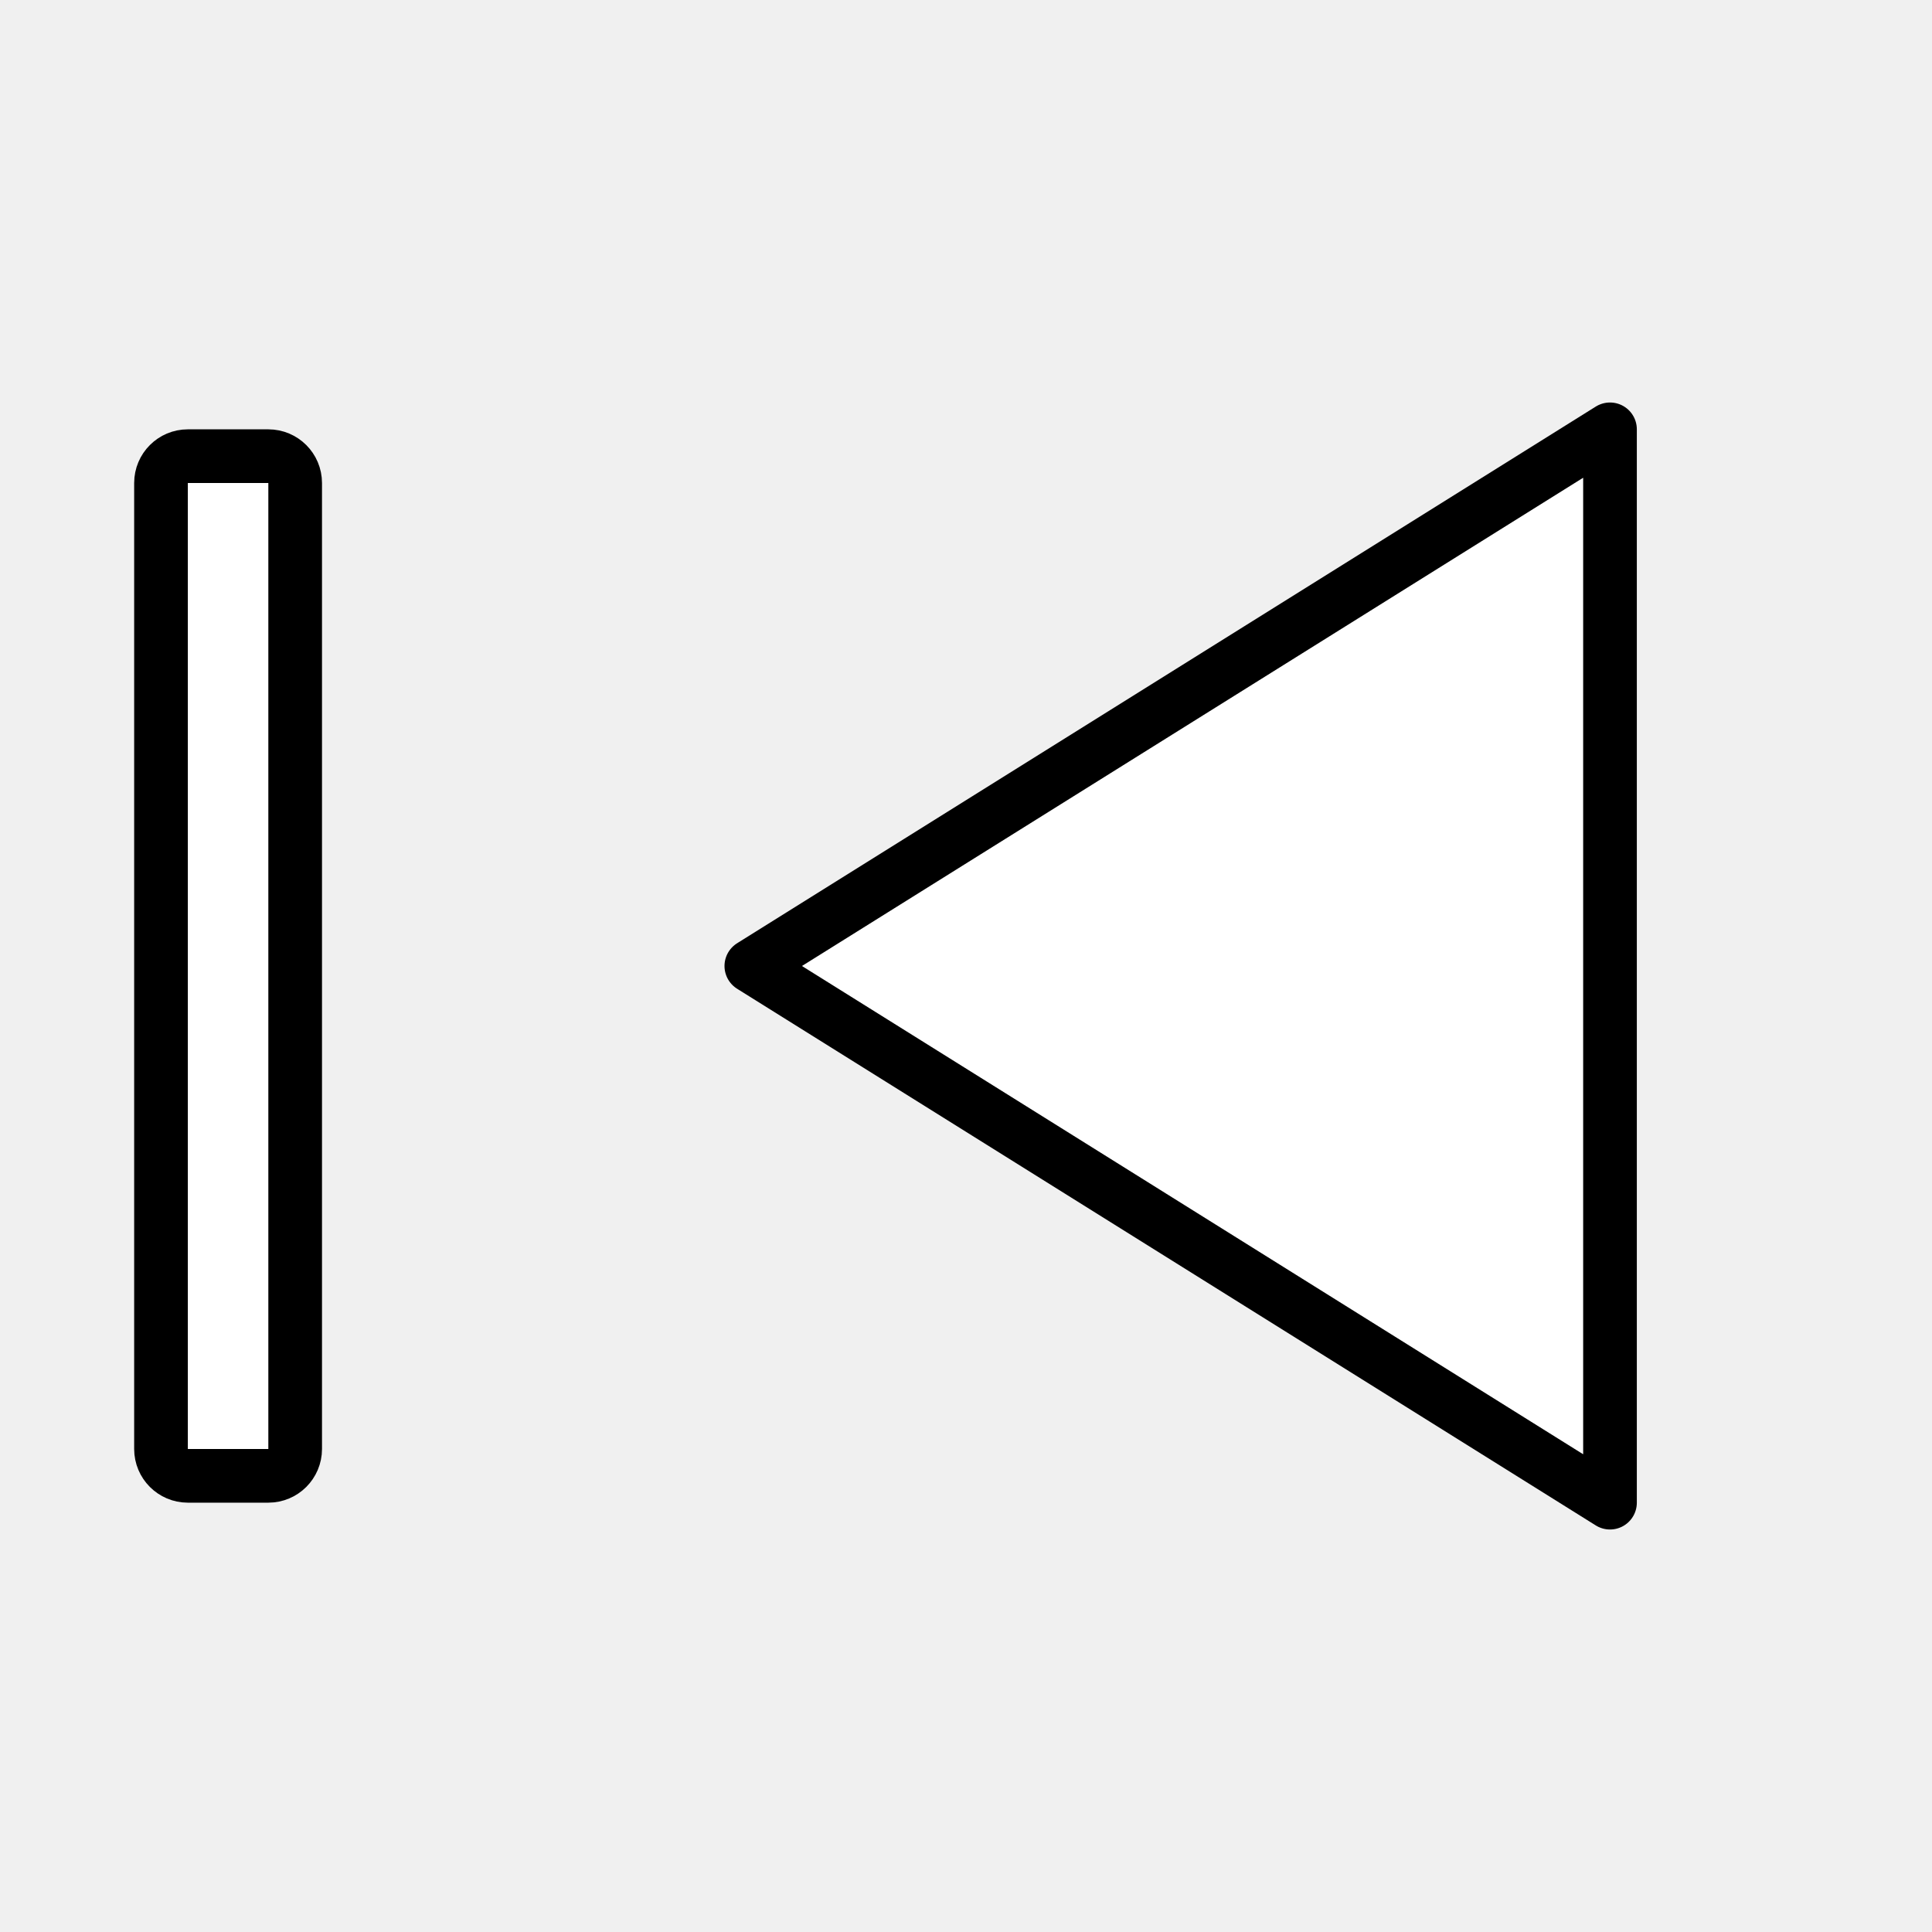
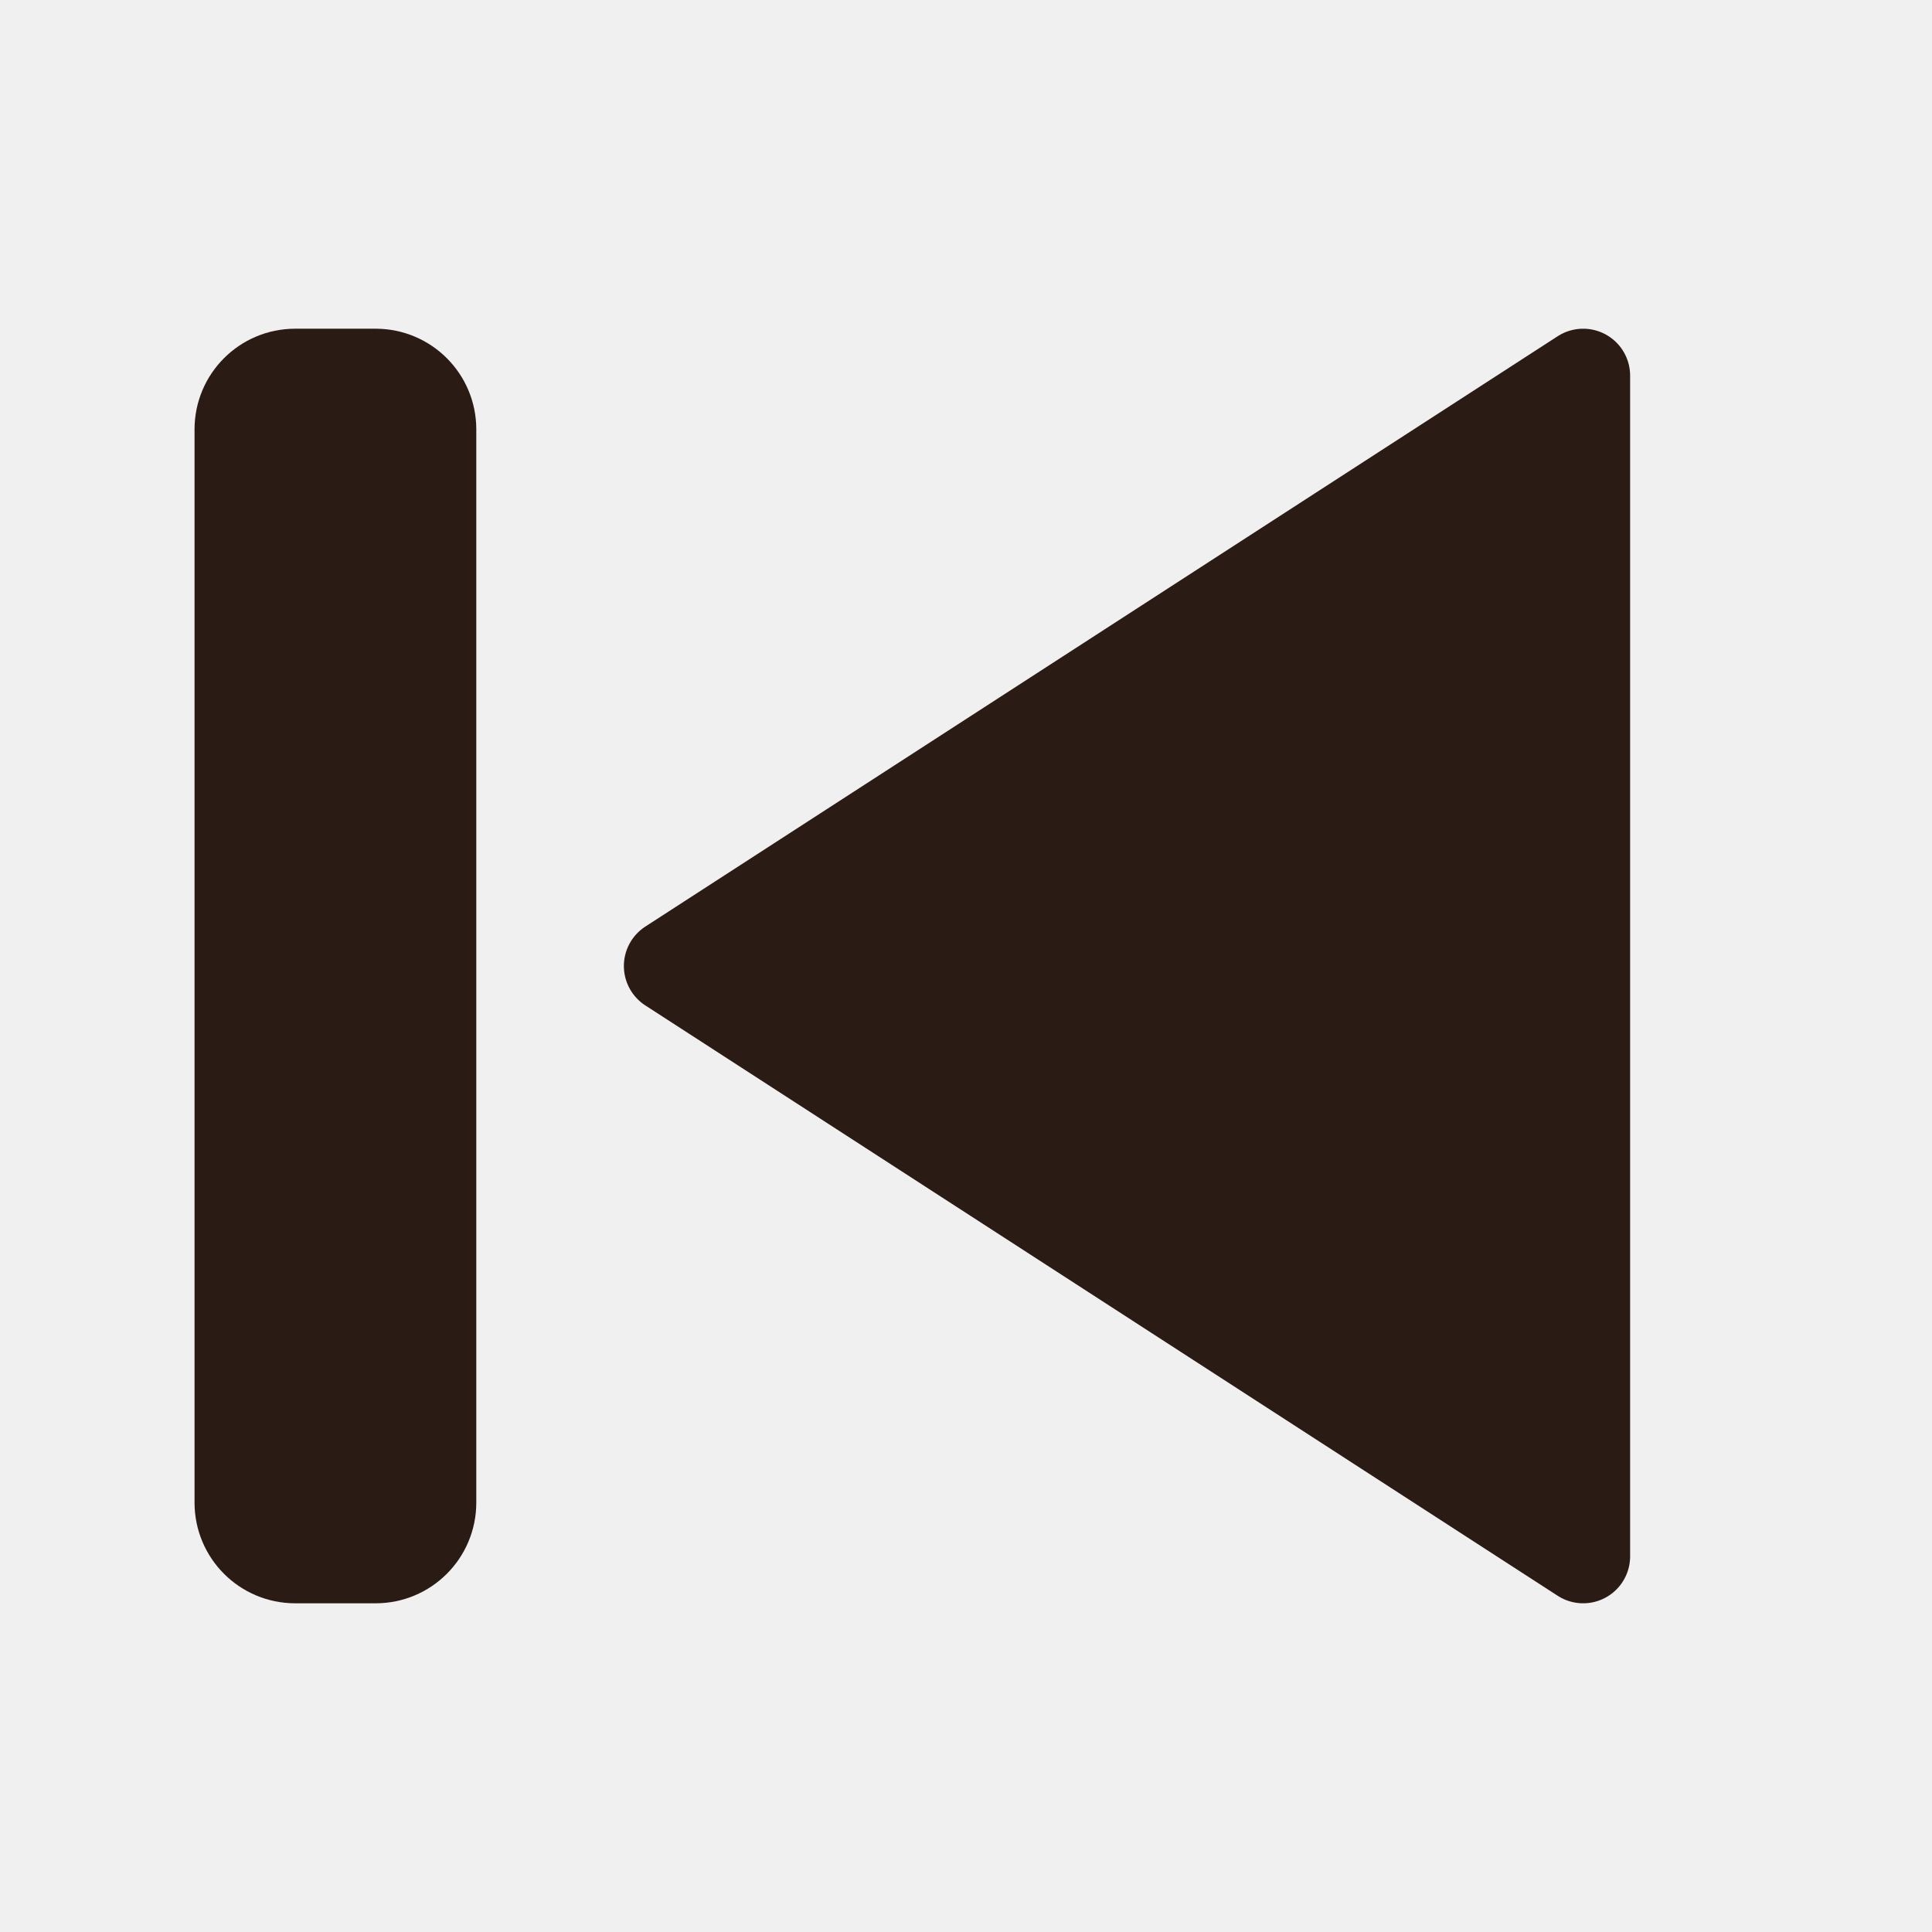
- <svg xmlns="http://www.w3.org/2000/svg" viewBox="0 0 72 72">
-   <rect x="6" y="17" width="5" height="38" rx="1" fill="#fff" stroke="#000" stroke-linejoin="round" stroke-width="2" />
-   <path d="M60 16L28 36l32 20V16z" fill="#fff" stroke="#000" stroke-linejoin="round" stroke-width="2" />
+ <svg xmlns="http://www.w3.org/2000/svg" viewBox="0 0 72 72" fill="none" stroke="#2a1b14" stroke-width="3.5" stroke-linecap="round" stroke-linejoin="round">
+   <rect x="9" y="14" width="7" height="44" rx="2" fill="#2a1b14" />
+   <path d="M59 14L25 36L59 58Z" fill="#2a1b14" />
</svg>
